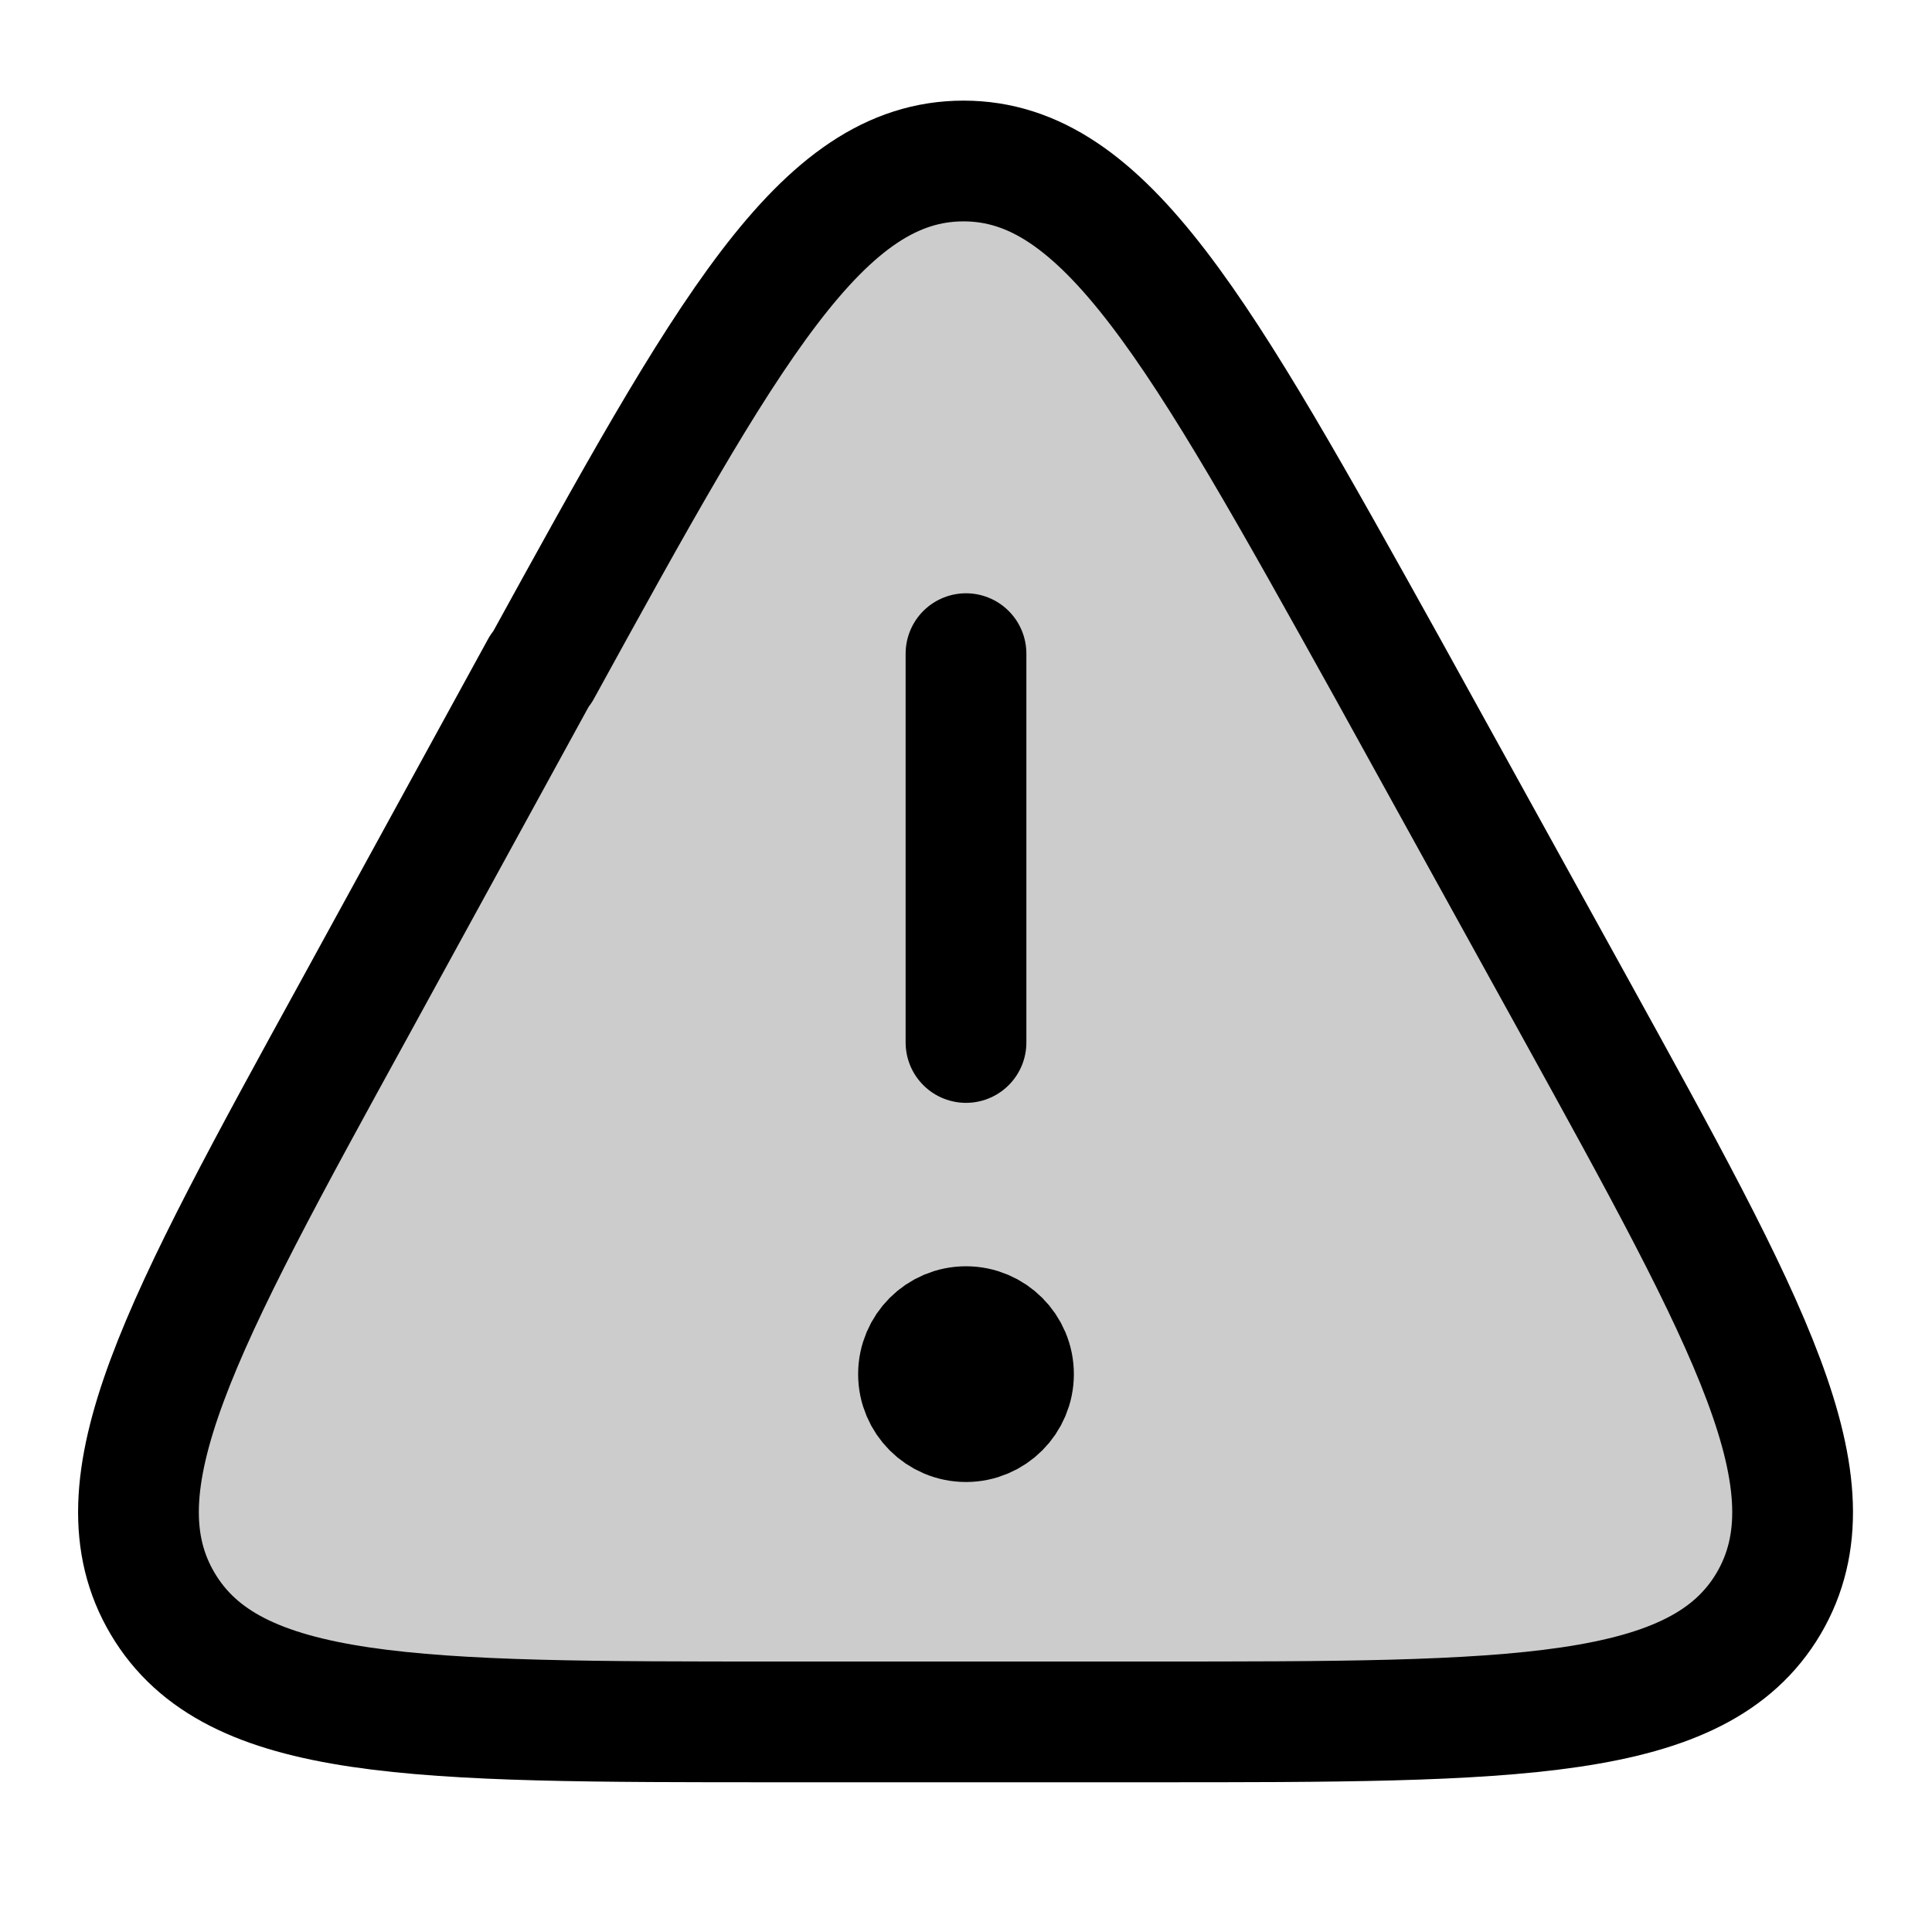
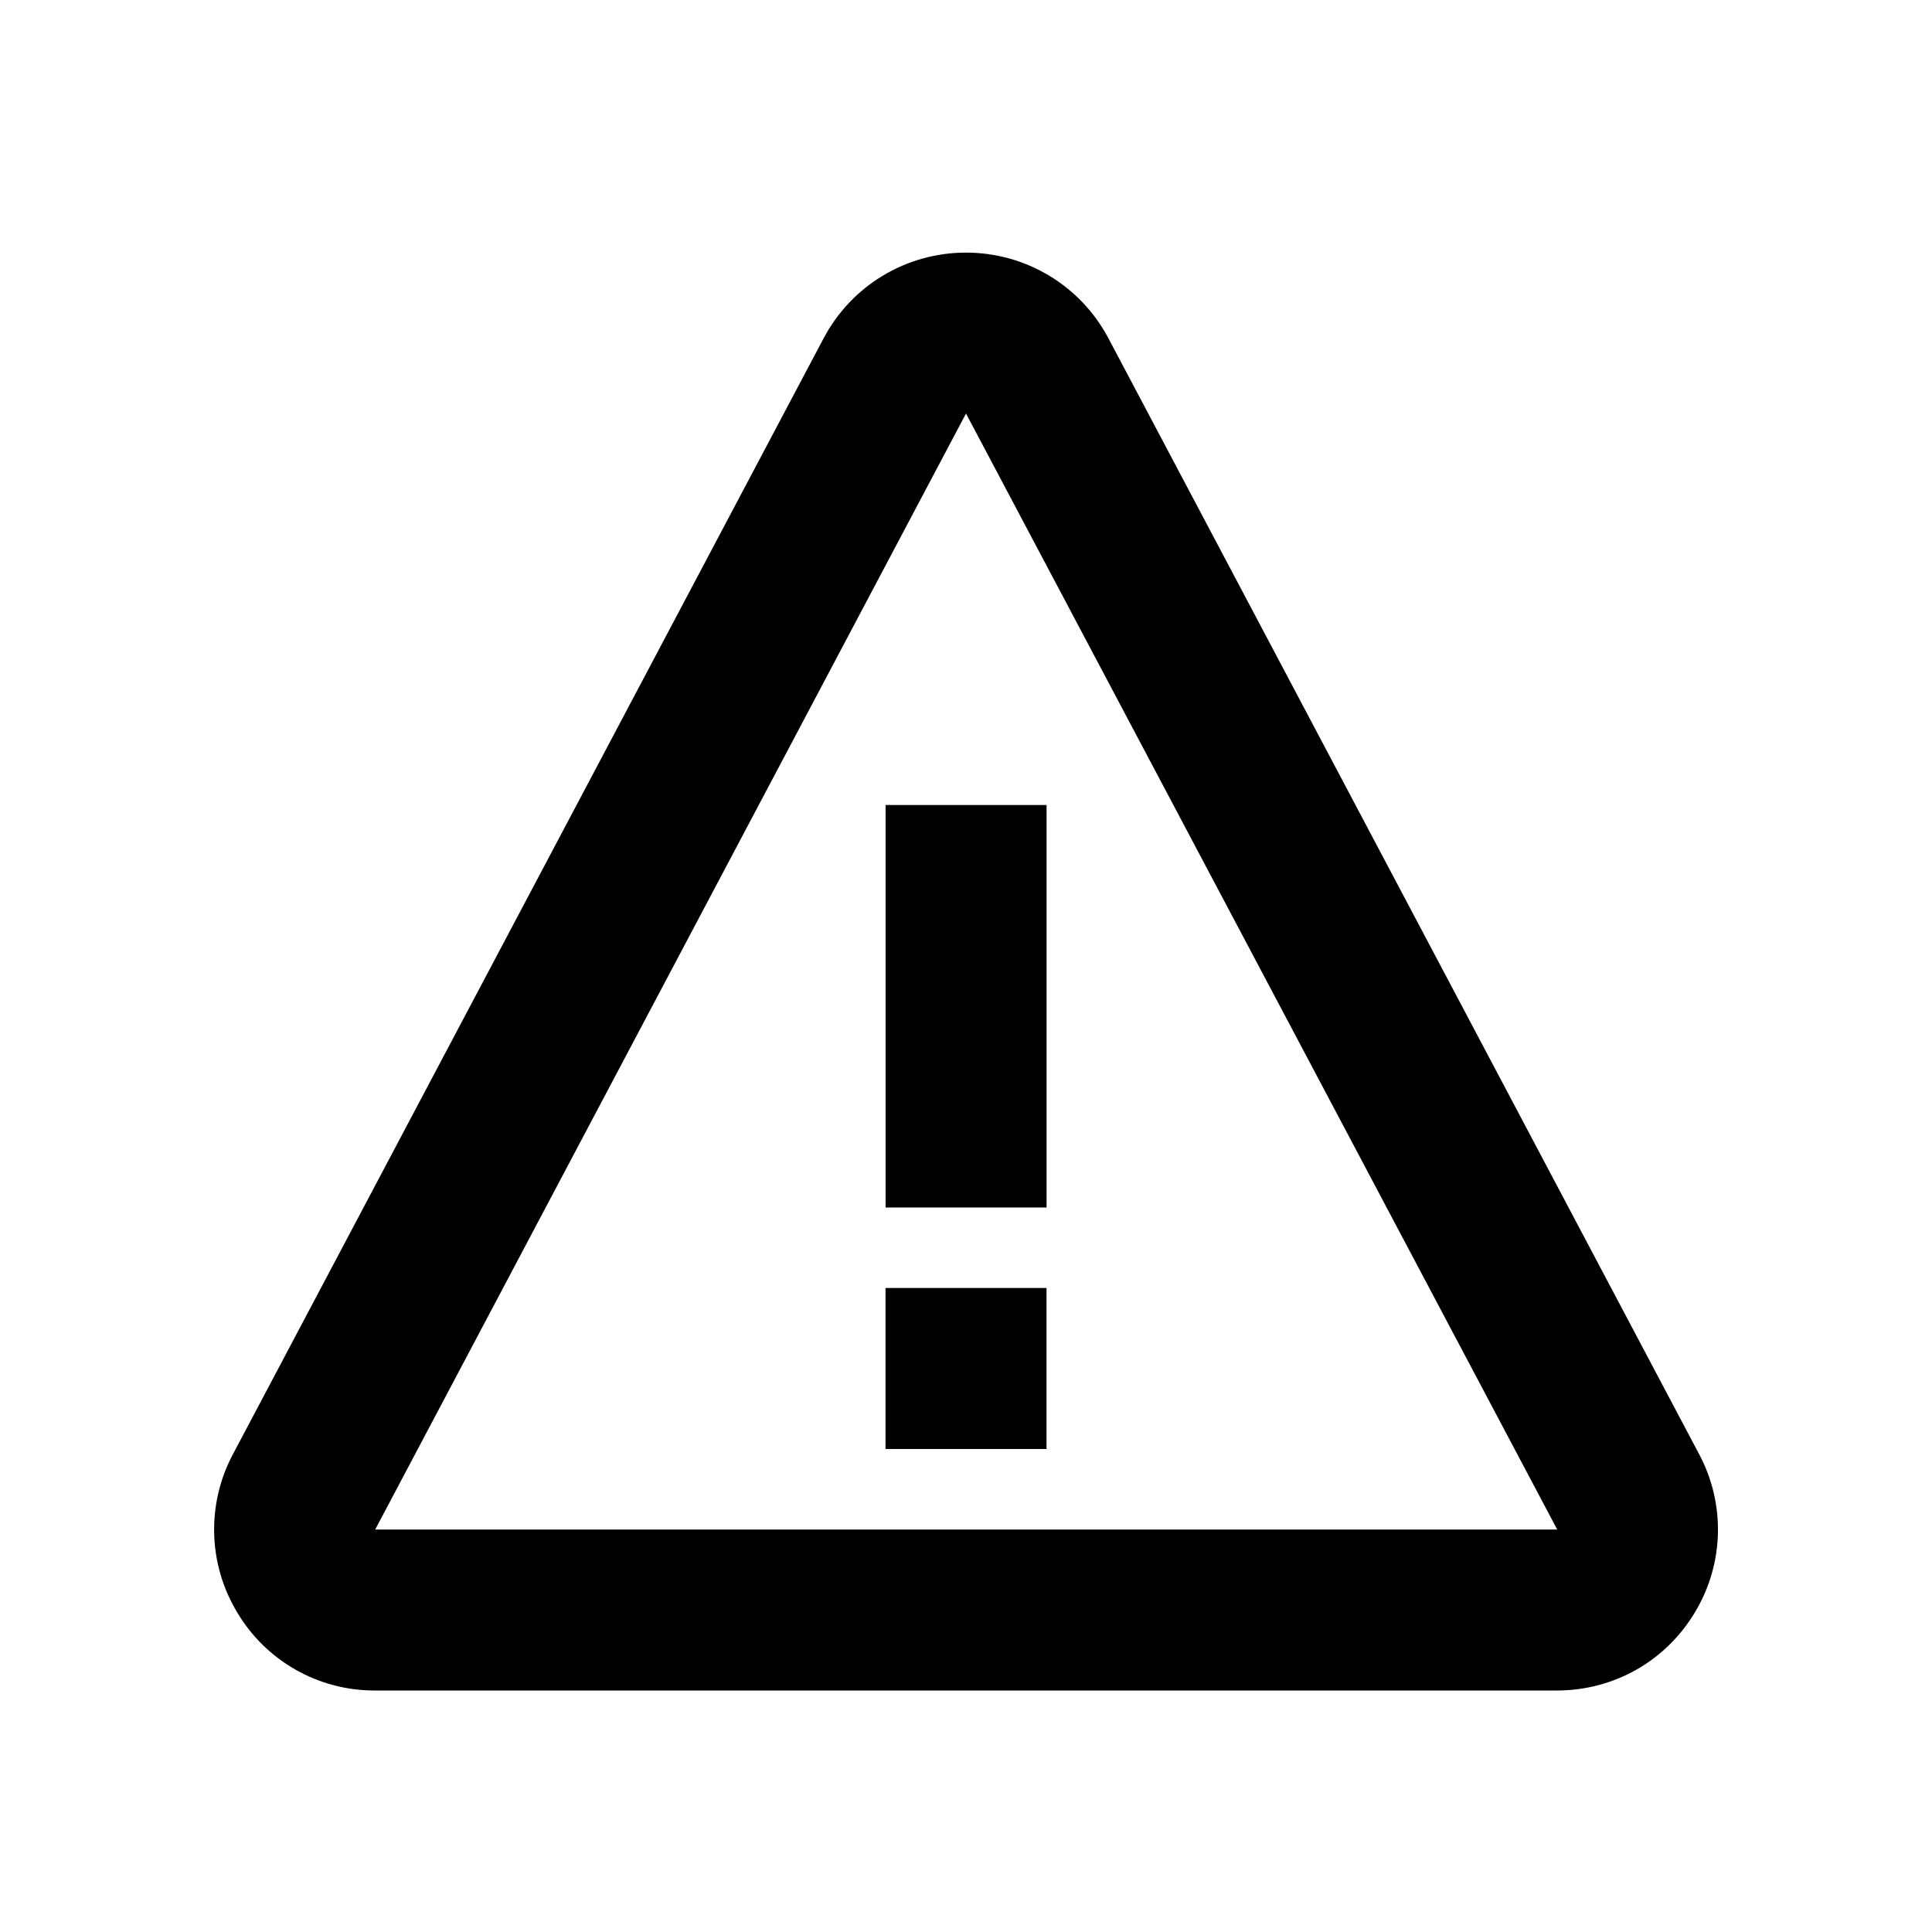
<svg xmlns="http://www.w3.org/2000/svg" width="1em" height="1em" viewBox="0 0 24 24">
  <path d="M0 0h24v24H0z" fill="none" />
-   <g fill="none">
-     <path fill="currentColor" d="m8.47 5.56l-5.21 9.48C1.8 17.68 1.08 19 1.66 19.98s2.09.99 5.1.99h10.46c3.02 0 4.53 0 5.11-.99c.58-.98-.15-2.3-1.61-4.95l-5.24-9.48c-1.56-2.8-2.33-4.21-3.51-4.21S10 2.74 8.47 5.56" opacity=".2" />
-     <path stroke="currentColor" stroke-linecap="round" stroke-linejoin="round" stroke-width="1.5" d="m6.72 8.3l-2.3 4.2c-2.18 3.97-3.27 5.95-2.4 7.42s3.13 1.47 7.65 1.47h4.63c4.53 0 6.8 0 7.67-1.47c.87-1.48-.23-3.46-2.42-7.43l-2.32-4.2C14.9 4.1 13.73 2 11.97 2C10.2 2 9.04 4.1 6.72 8.32m5.28-.2v4.83" />
-     <path fill="currentColor" stroke="currentColor" stroke-linecap="round" stroke-linejoin="round" stroke-width="1.5" d="M12.59 17.07a.59.59 0 1 1-1.18 0a.59.59 0 0 1 1.18 0" />
-   </g>
+   <path fill="currentColor" d="M11.001 10h2v5h-2zM11 16h2v2h-2z" />
+   <path fill="currentColor" d="M13.768 4.2C13.42 3.545 12.742 3.138 12 3.138s-1.42.407-1.768 1.063L2.894 18.064a1.99 1.99 0 0 0 .054 1.968A1.98 1.98 0 0 0 4.661 21h14.678c.708 0 1.349-.362 1.714-.968a1.99 1.99 0 0 0 .054-1.968zM4.661 19L12 5.137L19.344 19z" />
</svg>
